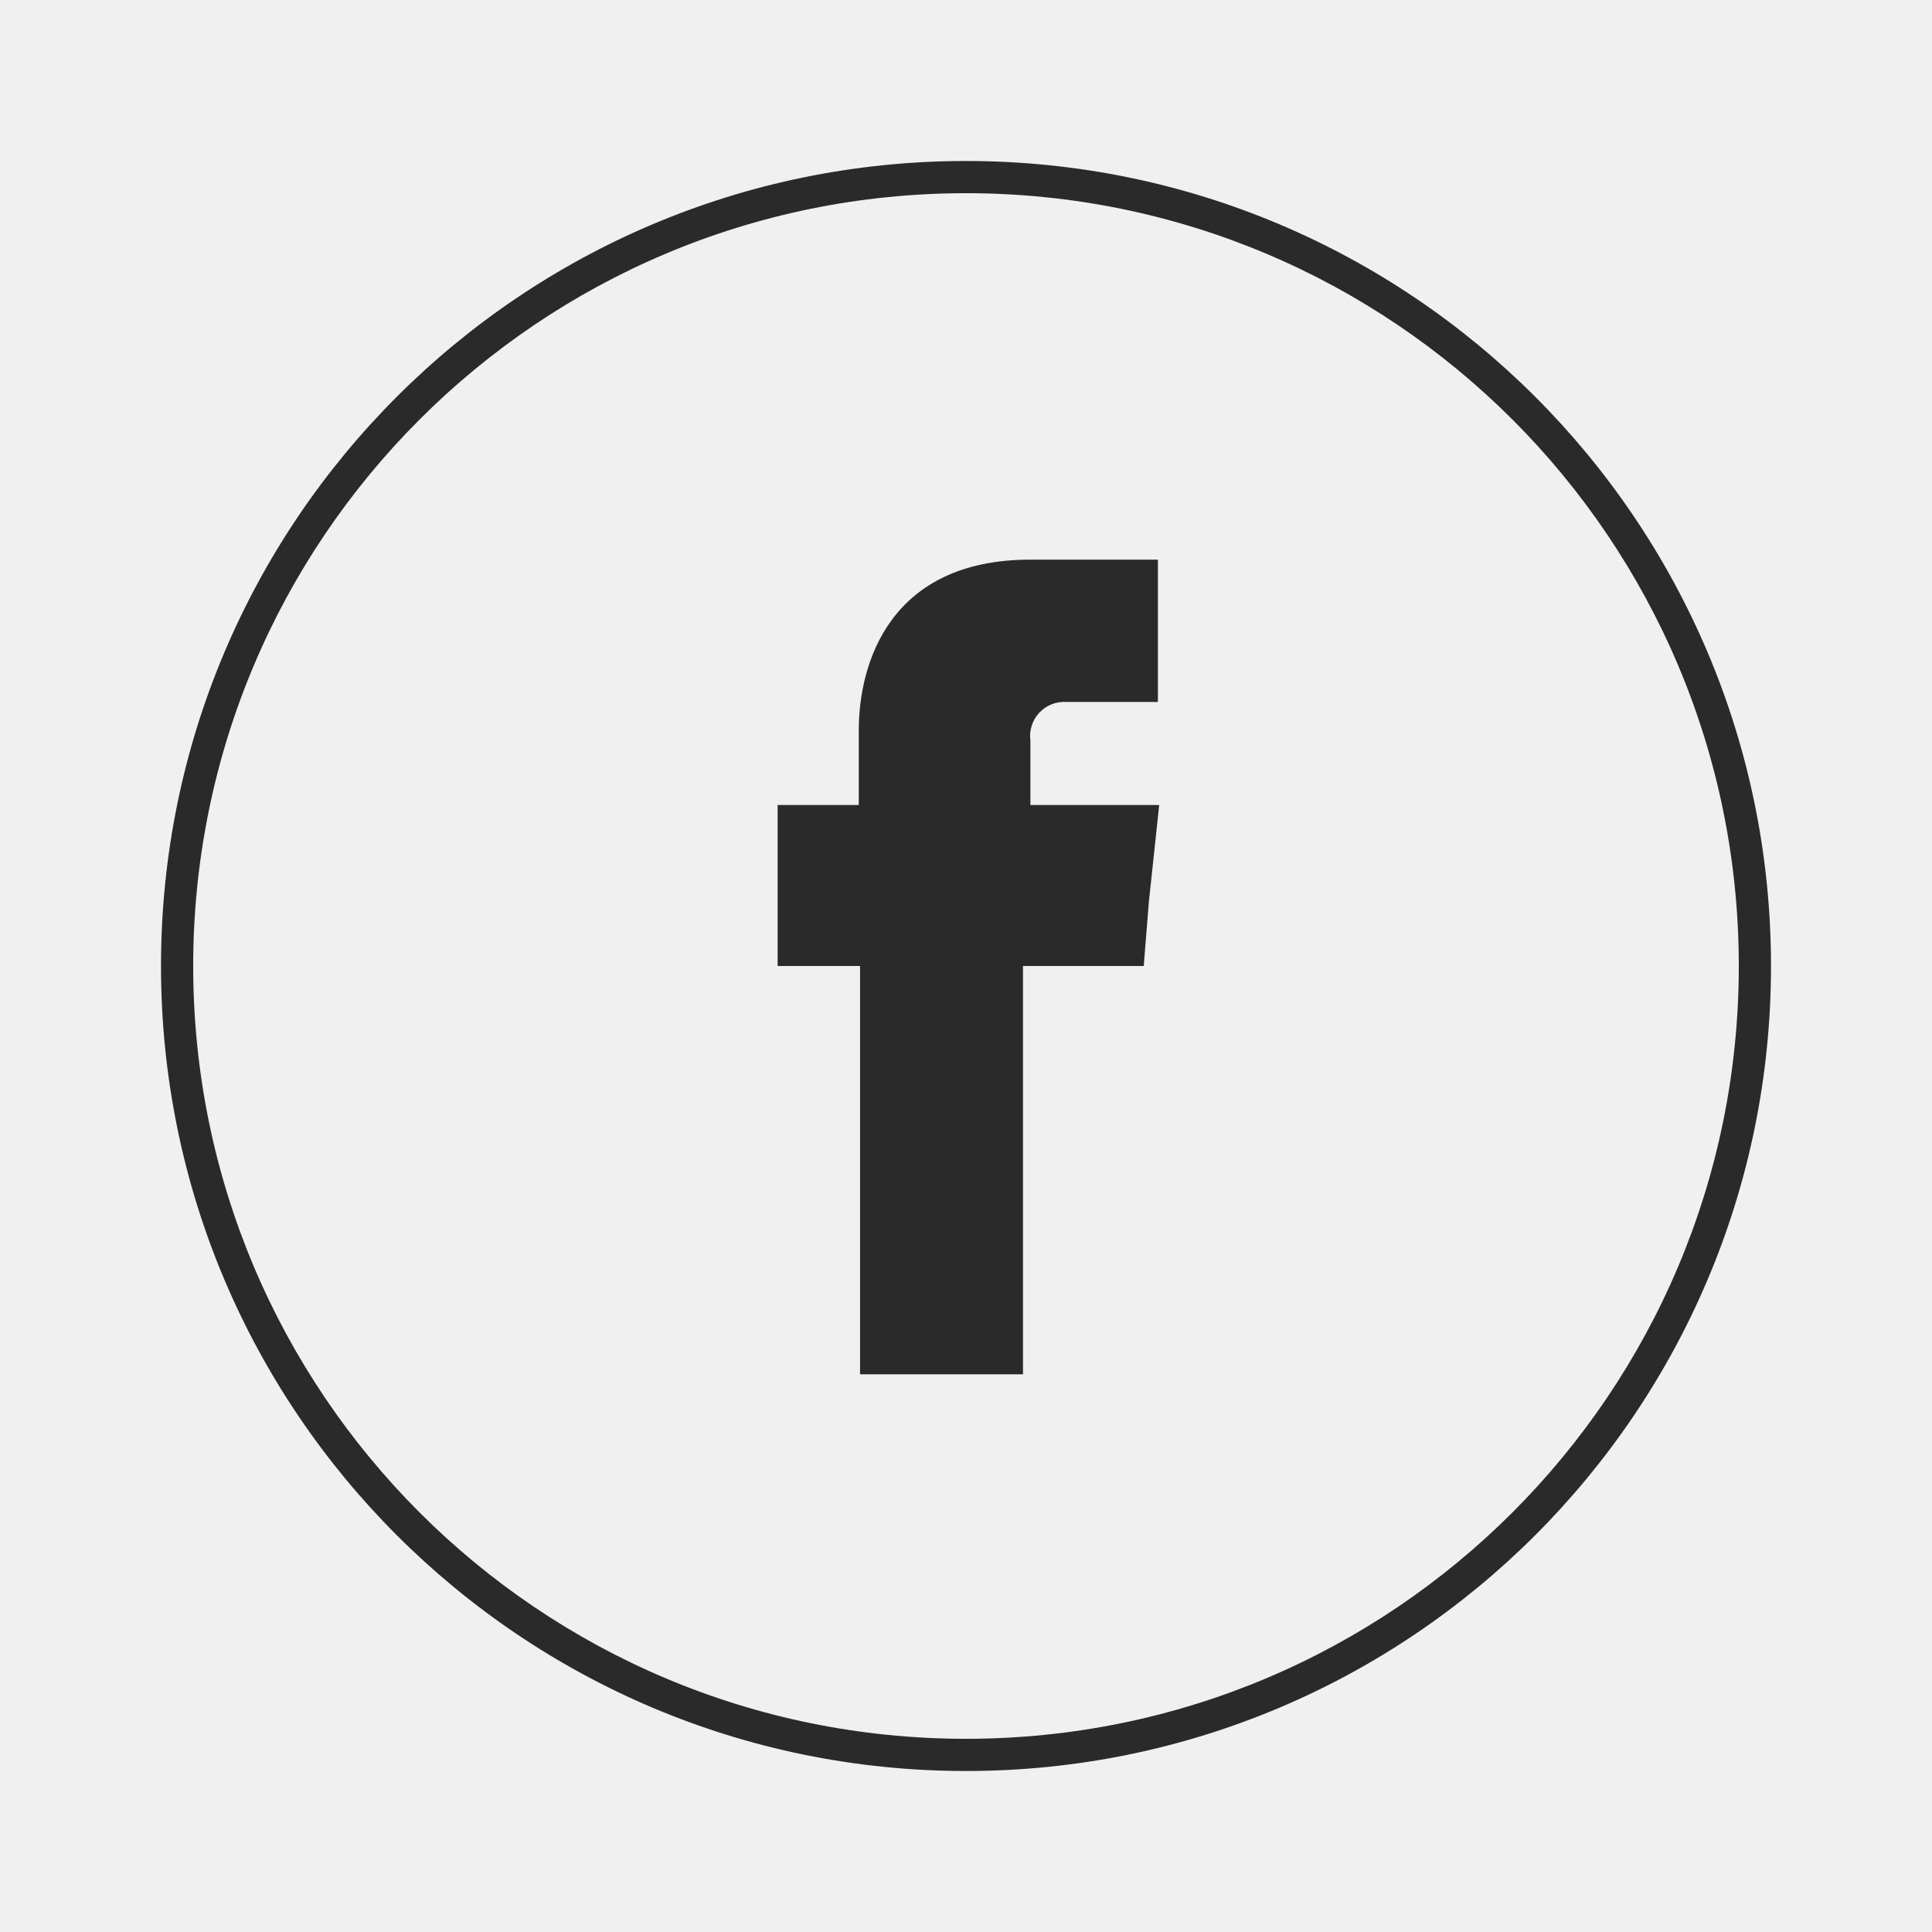
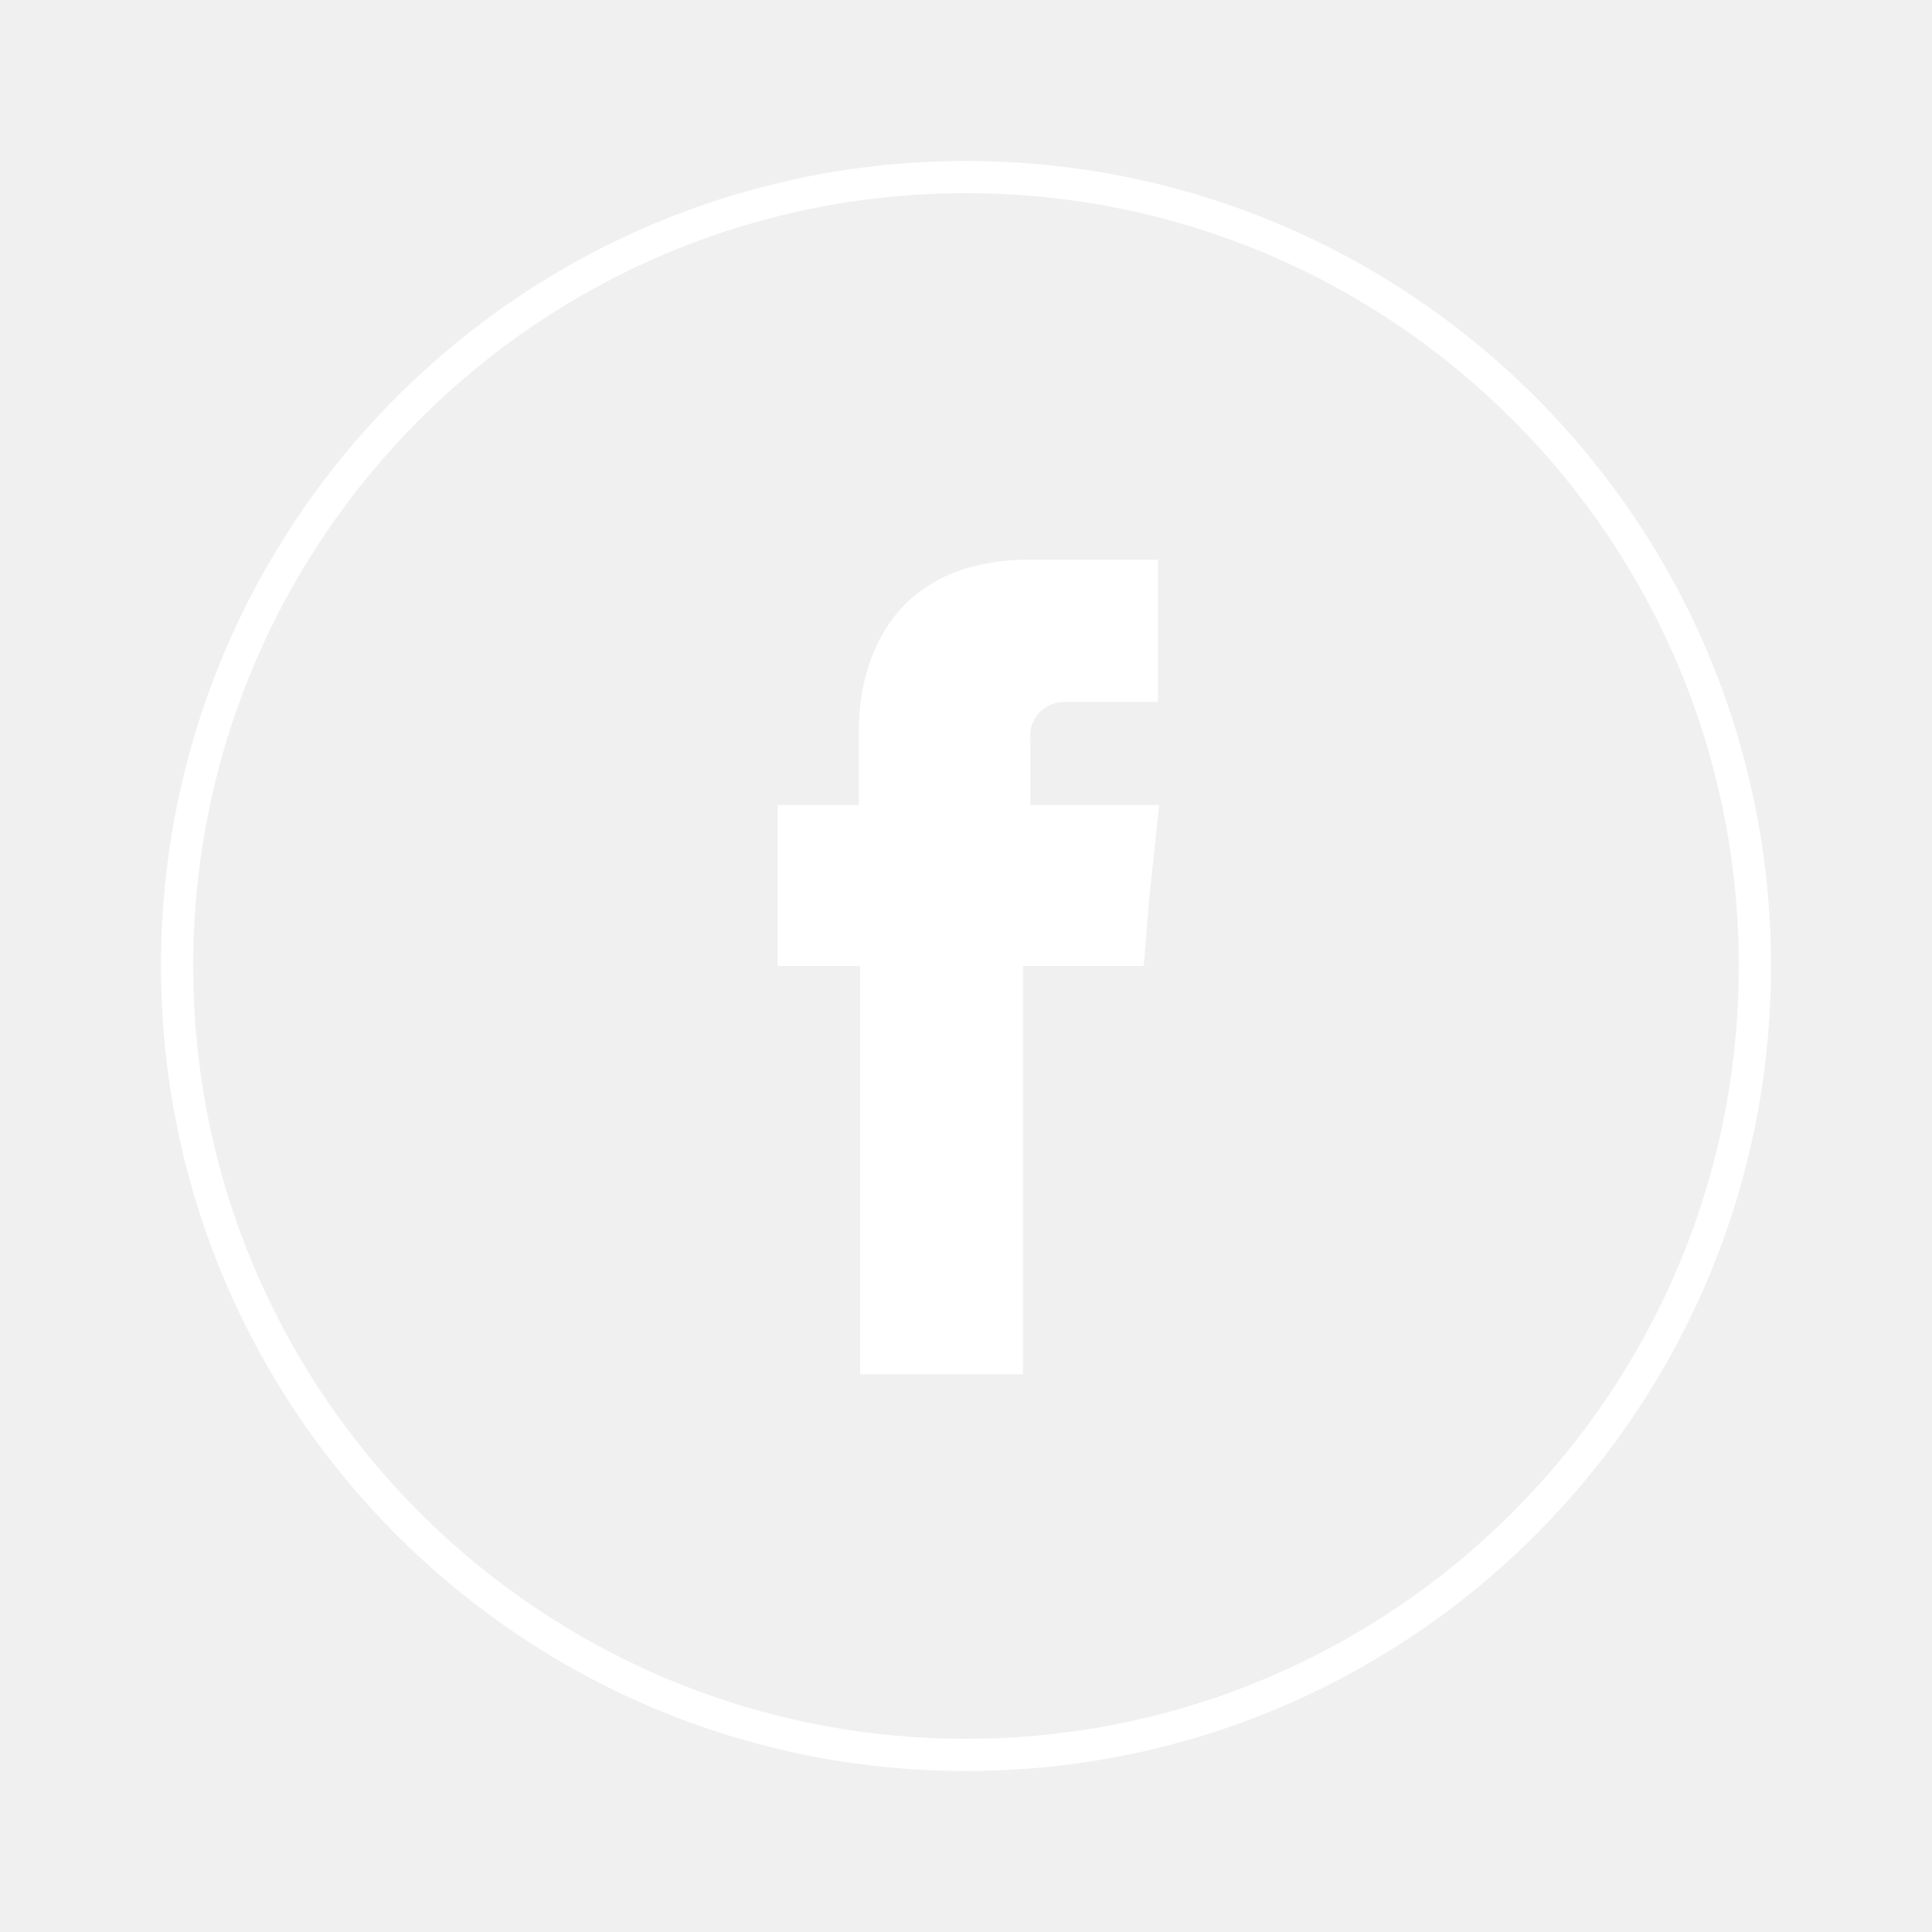
<svg xmlns="http://www.w3.org/2000/svg" id="Capa_1" data-name="Capa 1" viewBox="0 0 60 60">
  <defs>
-     <style>.cls-1,.cls-2{fill:#2a2a2a;}.cls-1{fill-rule:evenodd;}</style>
+     <style>.cls-1,.cls-2{fill:#ffffff;}.cls-1{fill-rule:evenodd;}</style>
  </defs>
  <path class="cls-1" d="M32,25v-2a1.06,1.06,0,0,1,1.12-1.2h2.84V17.38H32c-4.36,0-5.33,3.21-5.33,5.3V25H24.15V30h2.56V42.68h5.06V30h3.75l.16-2L36,25Z" />
  <path class="cls-2" d="M30,55A25,25,0,1,1,55,30,25,25,0,0,1,30,55ZM30,6A24,24,0,1,0,54,30,24,24,0,0,0,30,6Z" />
</svg>
